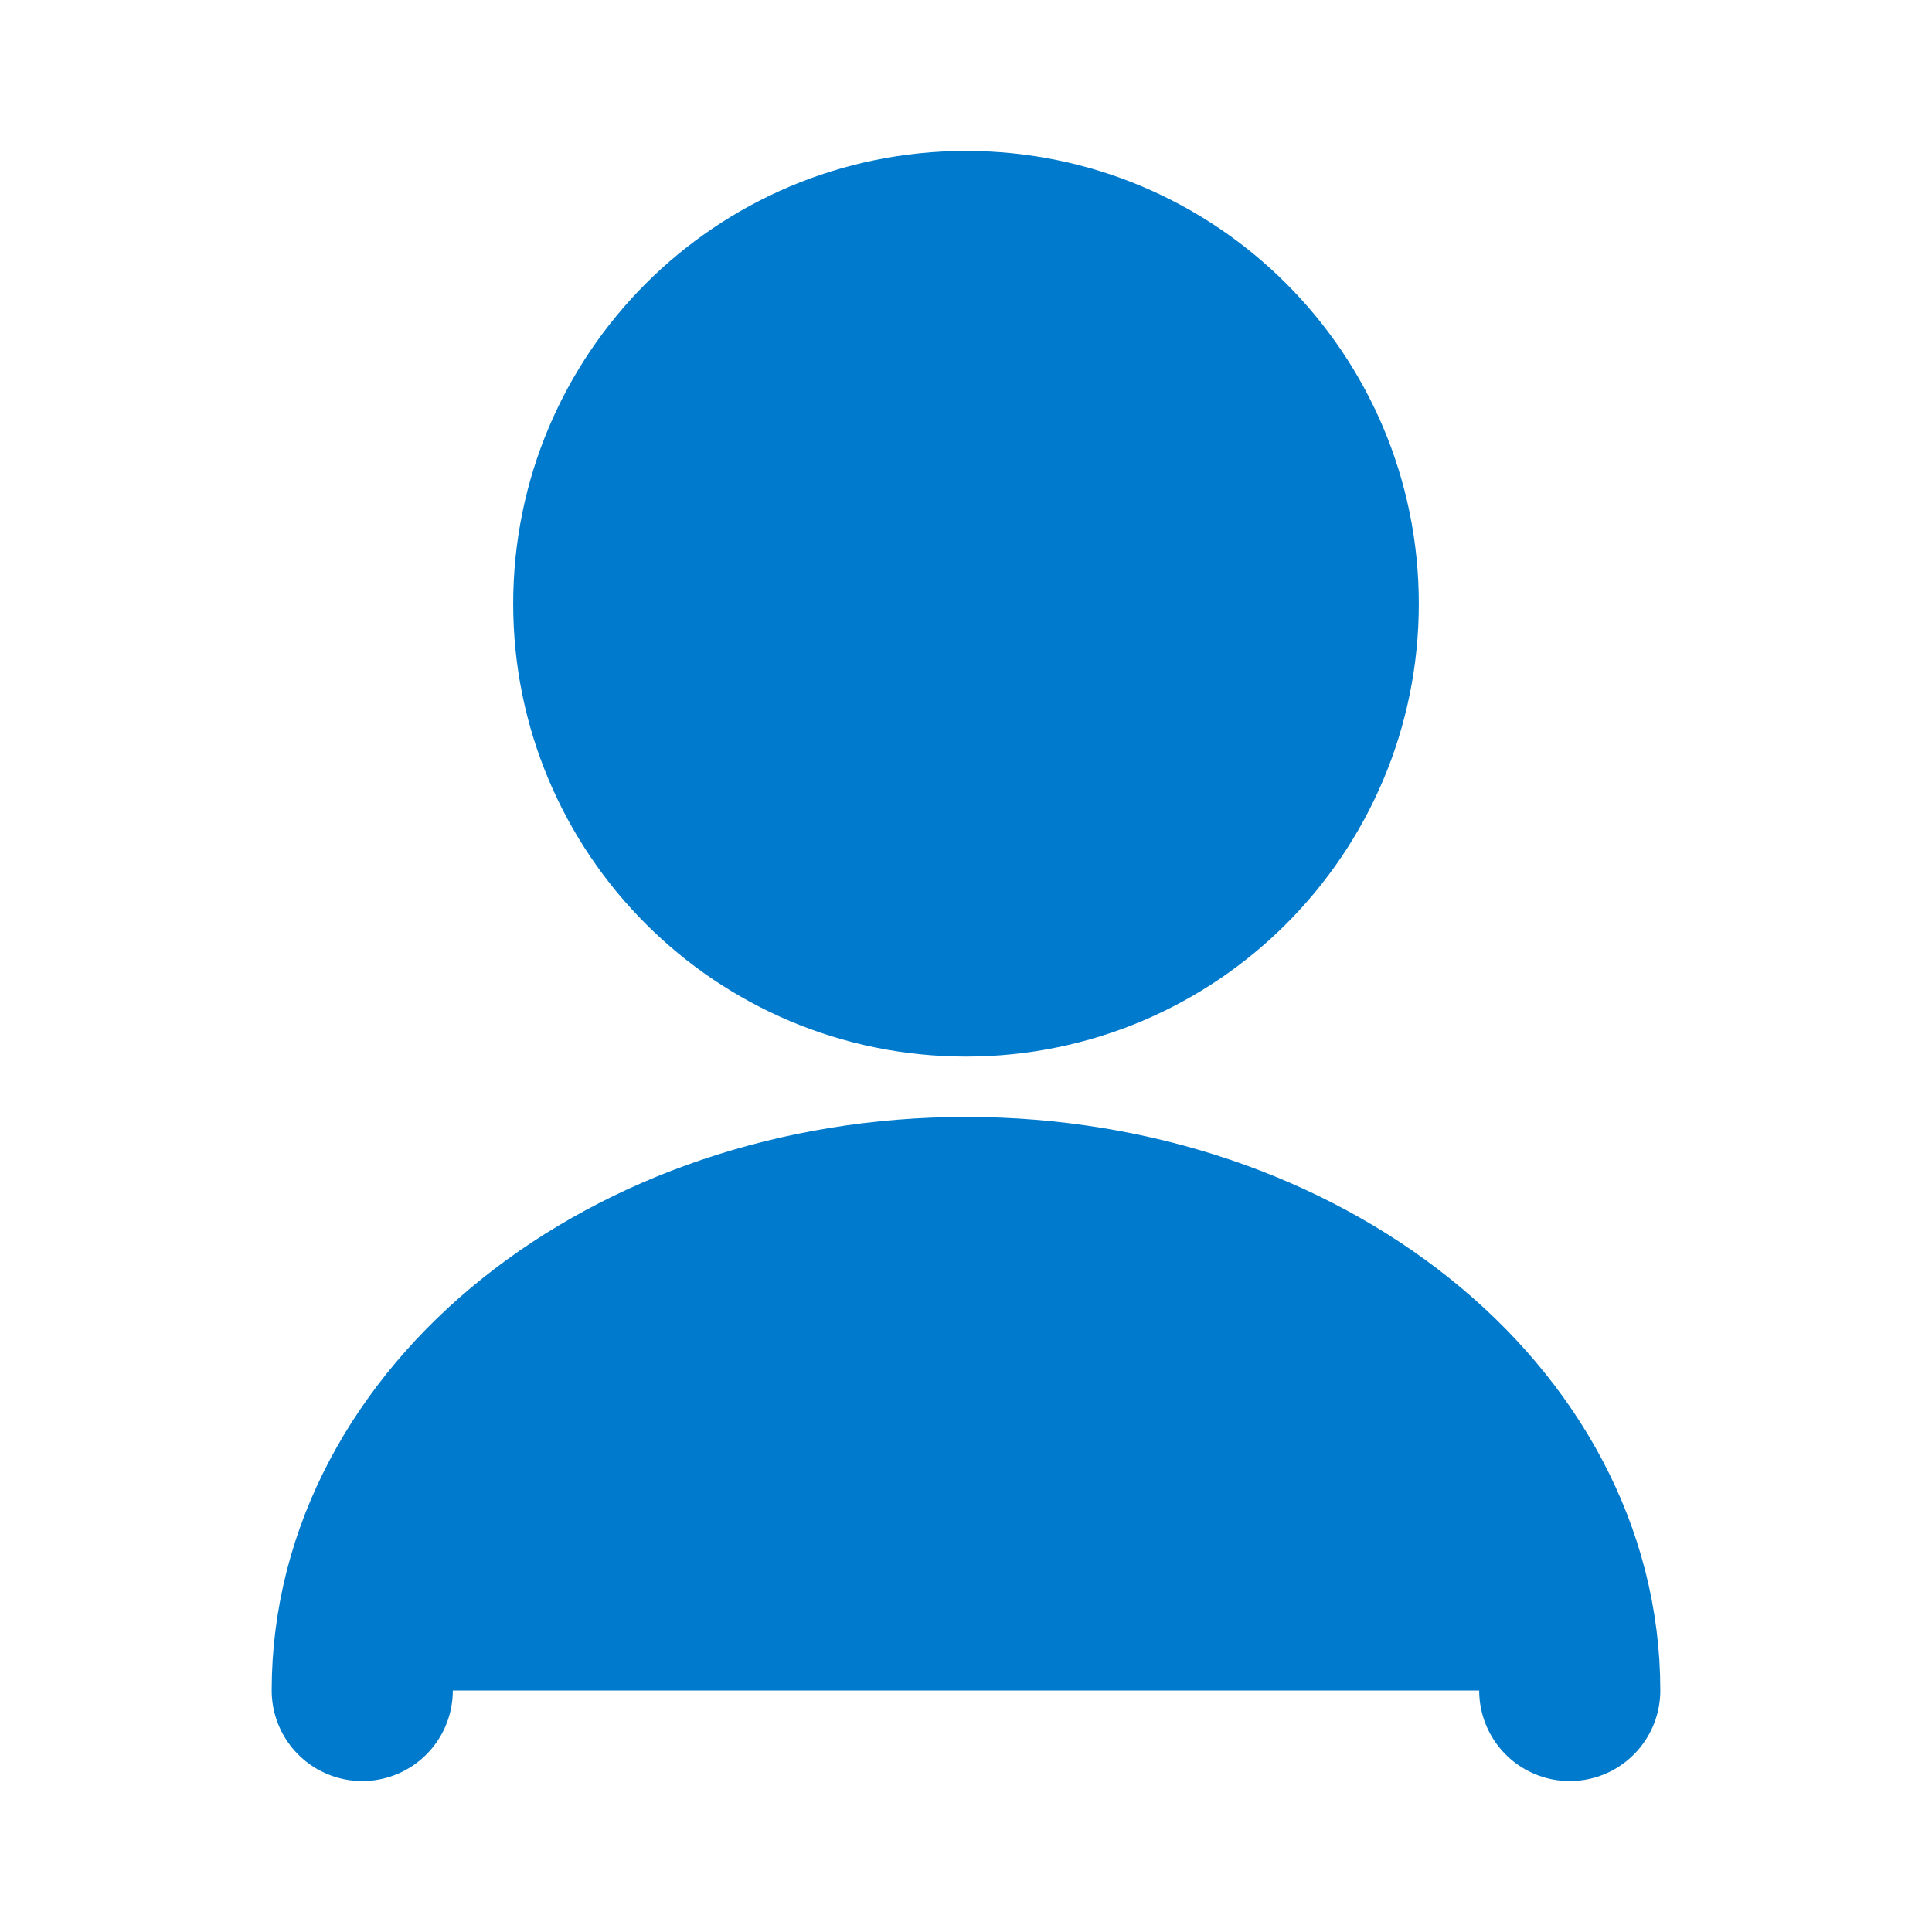
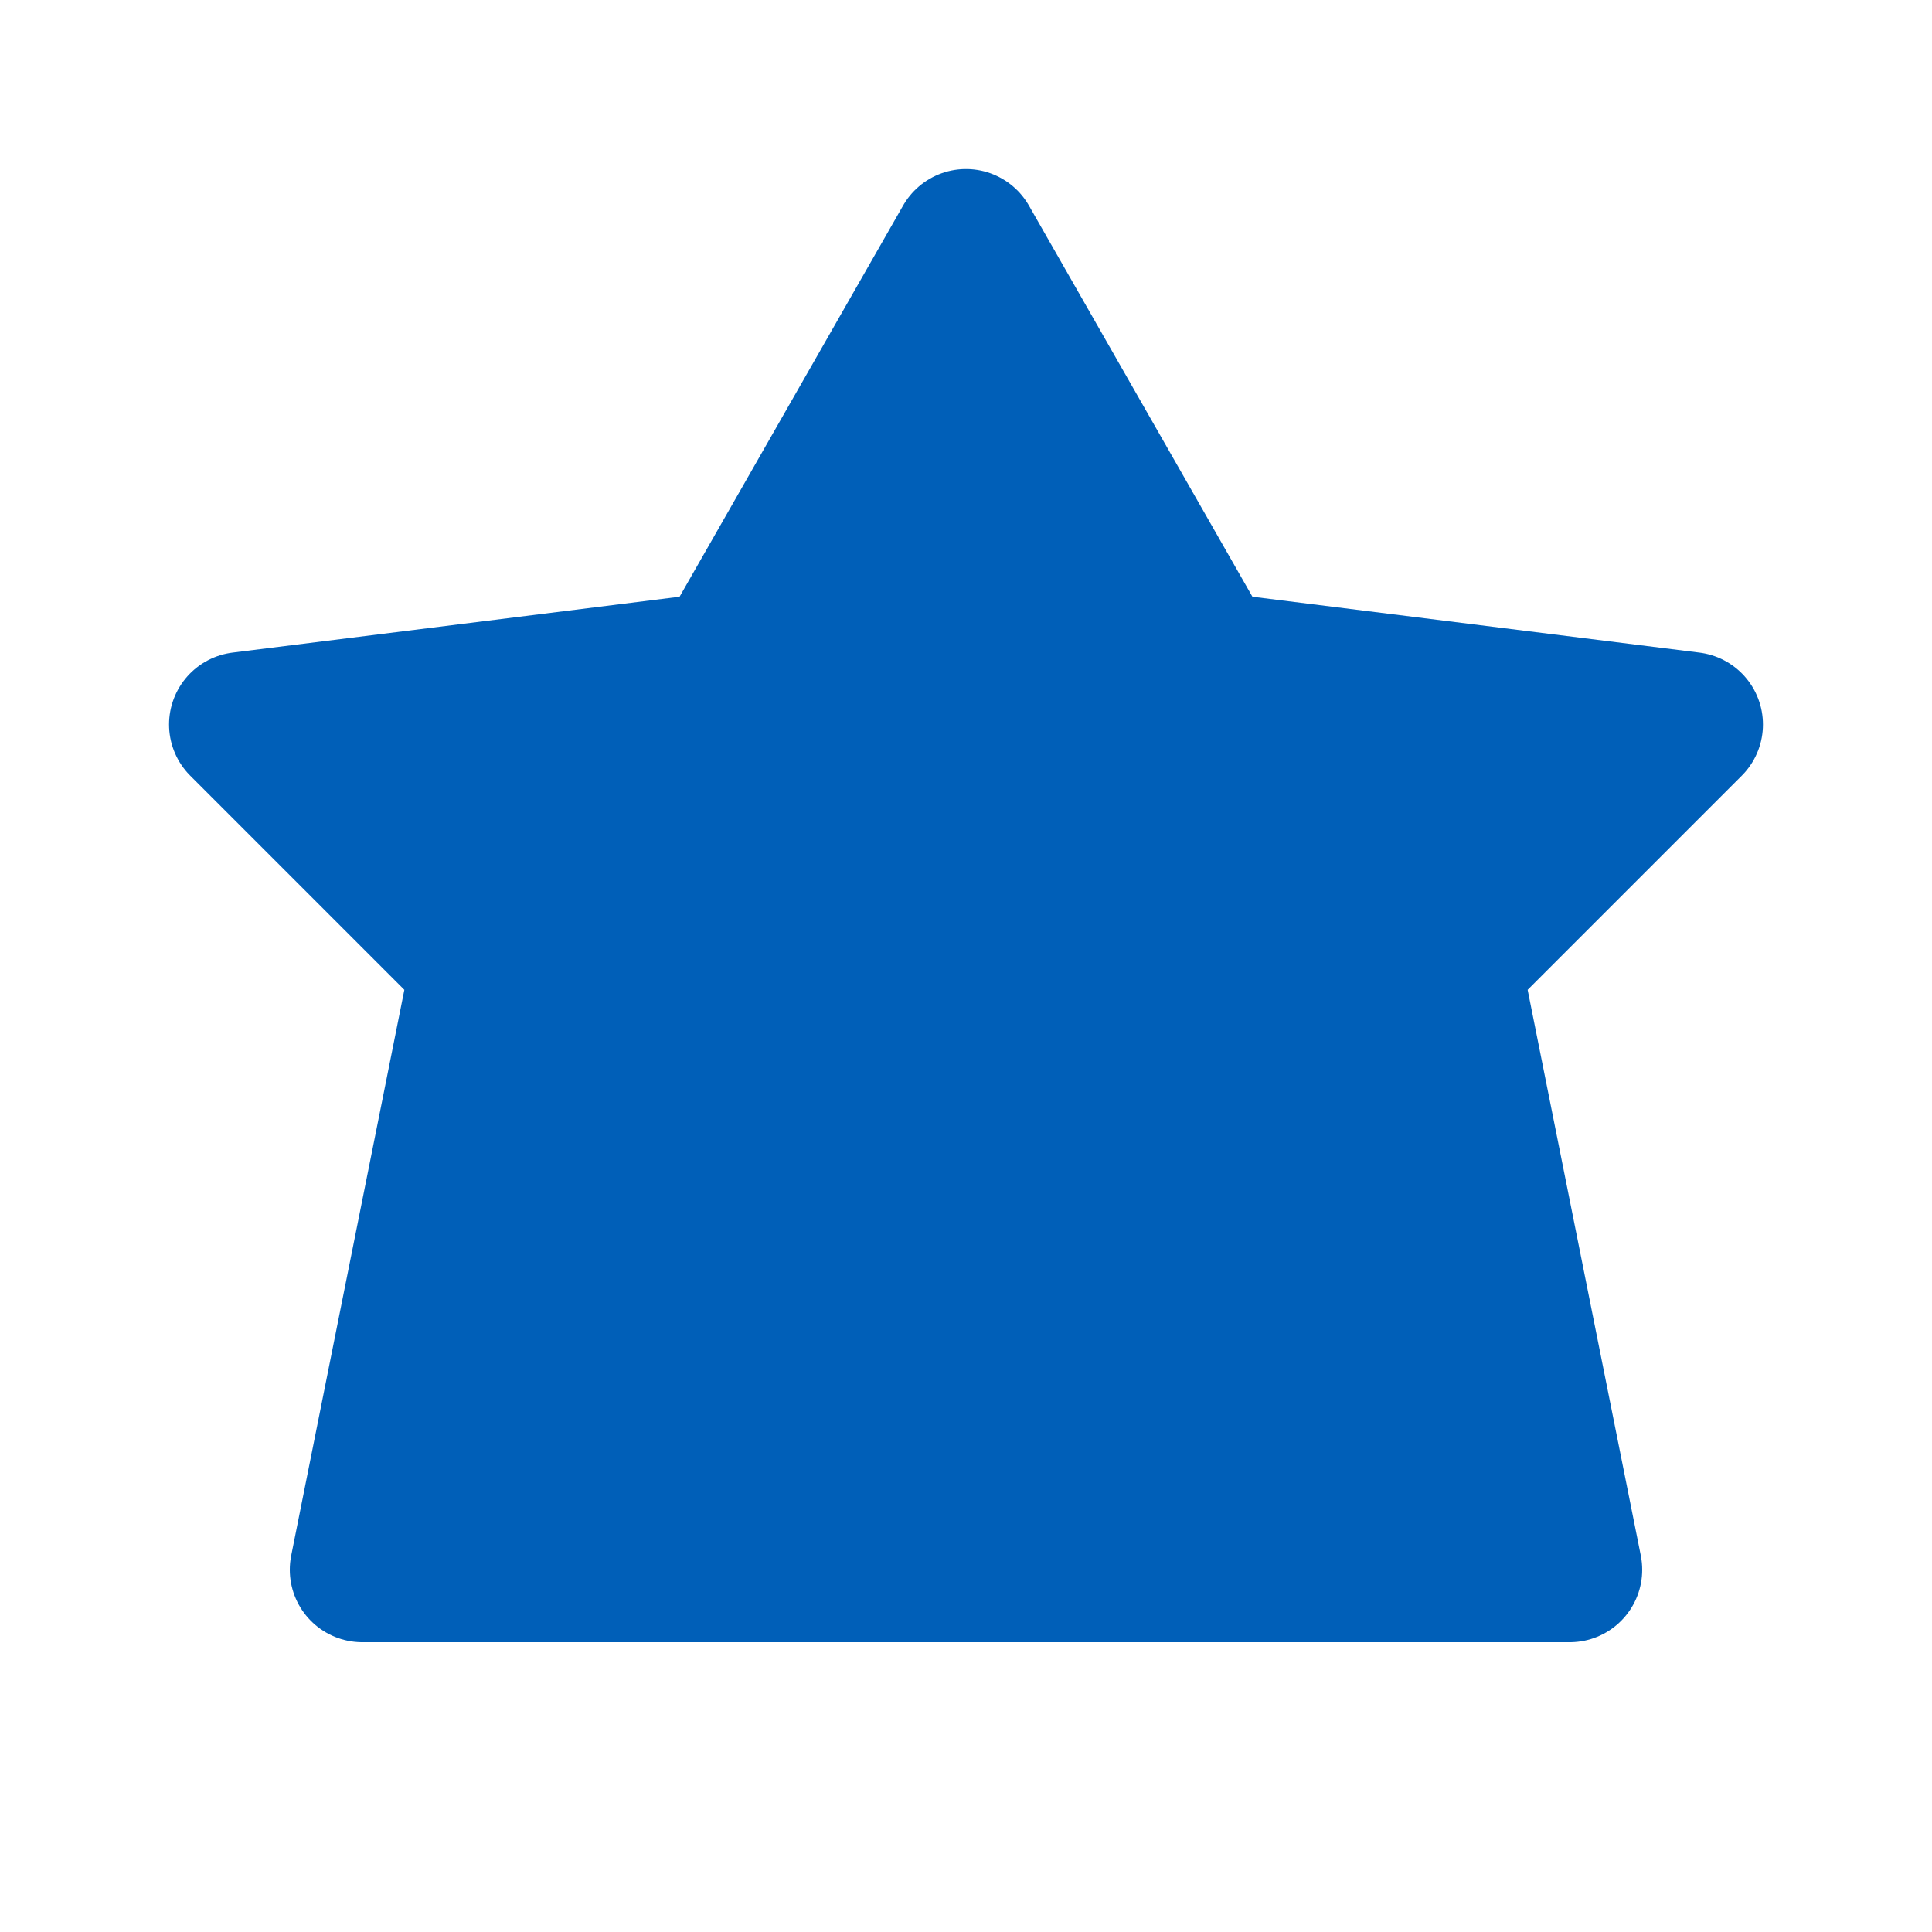
<svg xmlns="http://www.w3.org/2000/svg" width="16" height="16" viewBox="0 0 16 16" fill="none">
-   <path d="M8 8C9.657 8 11 6.657 11 5C11 3.343 9.657 2 8 2C6.343 2 5 3.343 5 5C5 6.657 6.343 8 8 8Z" fill="#007ACC" stroke="#007ACC" stroke-width="1.5" stroke-linecap="round" stroke-linejoin="round" />
-   <path d="M3 14C3 11.791 5.239 10 8 10C10.761 10 13 11.791 13 14" fill="#007ACC" stroke="#007ACC" stroke-width="1.5" stroke-linecap="round" stroke-linejoin="round" />
+   <path d="M3 13L4 8L2 6L6 5.5L8 2L10 5.5L14 6L12 8L13 13H3Z" fill="#005FB8" stroke="#005FB8" stroke-width="1.2" stroke-linejoin="round" />
</svg>
